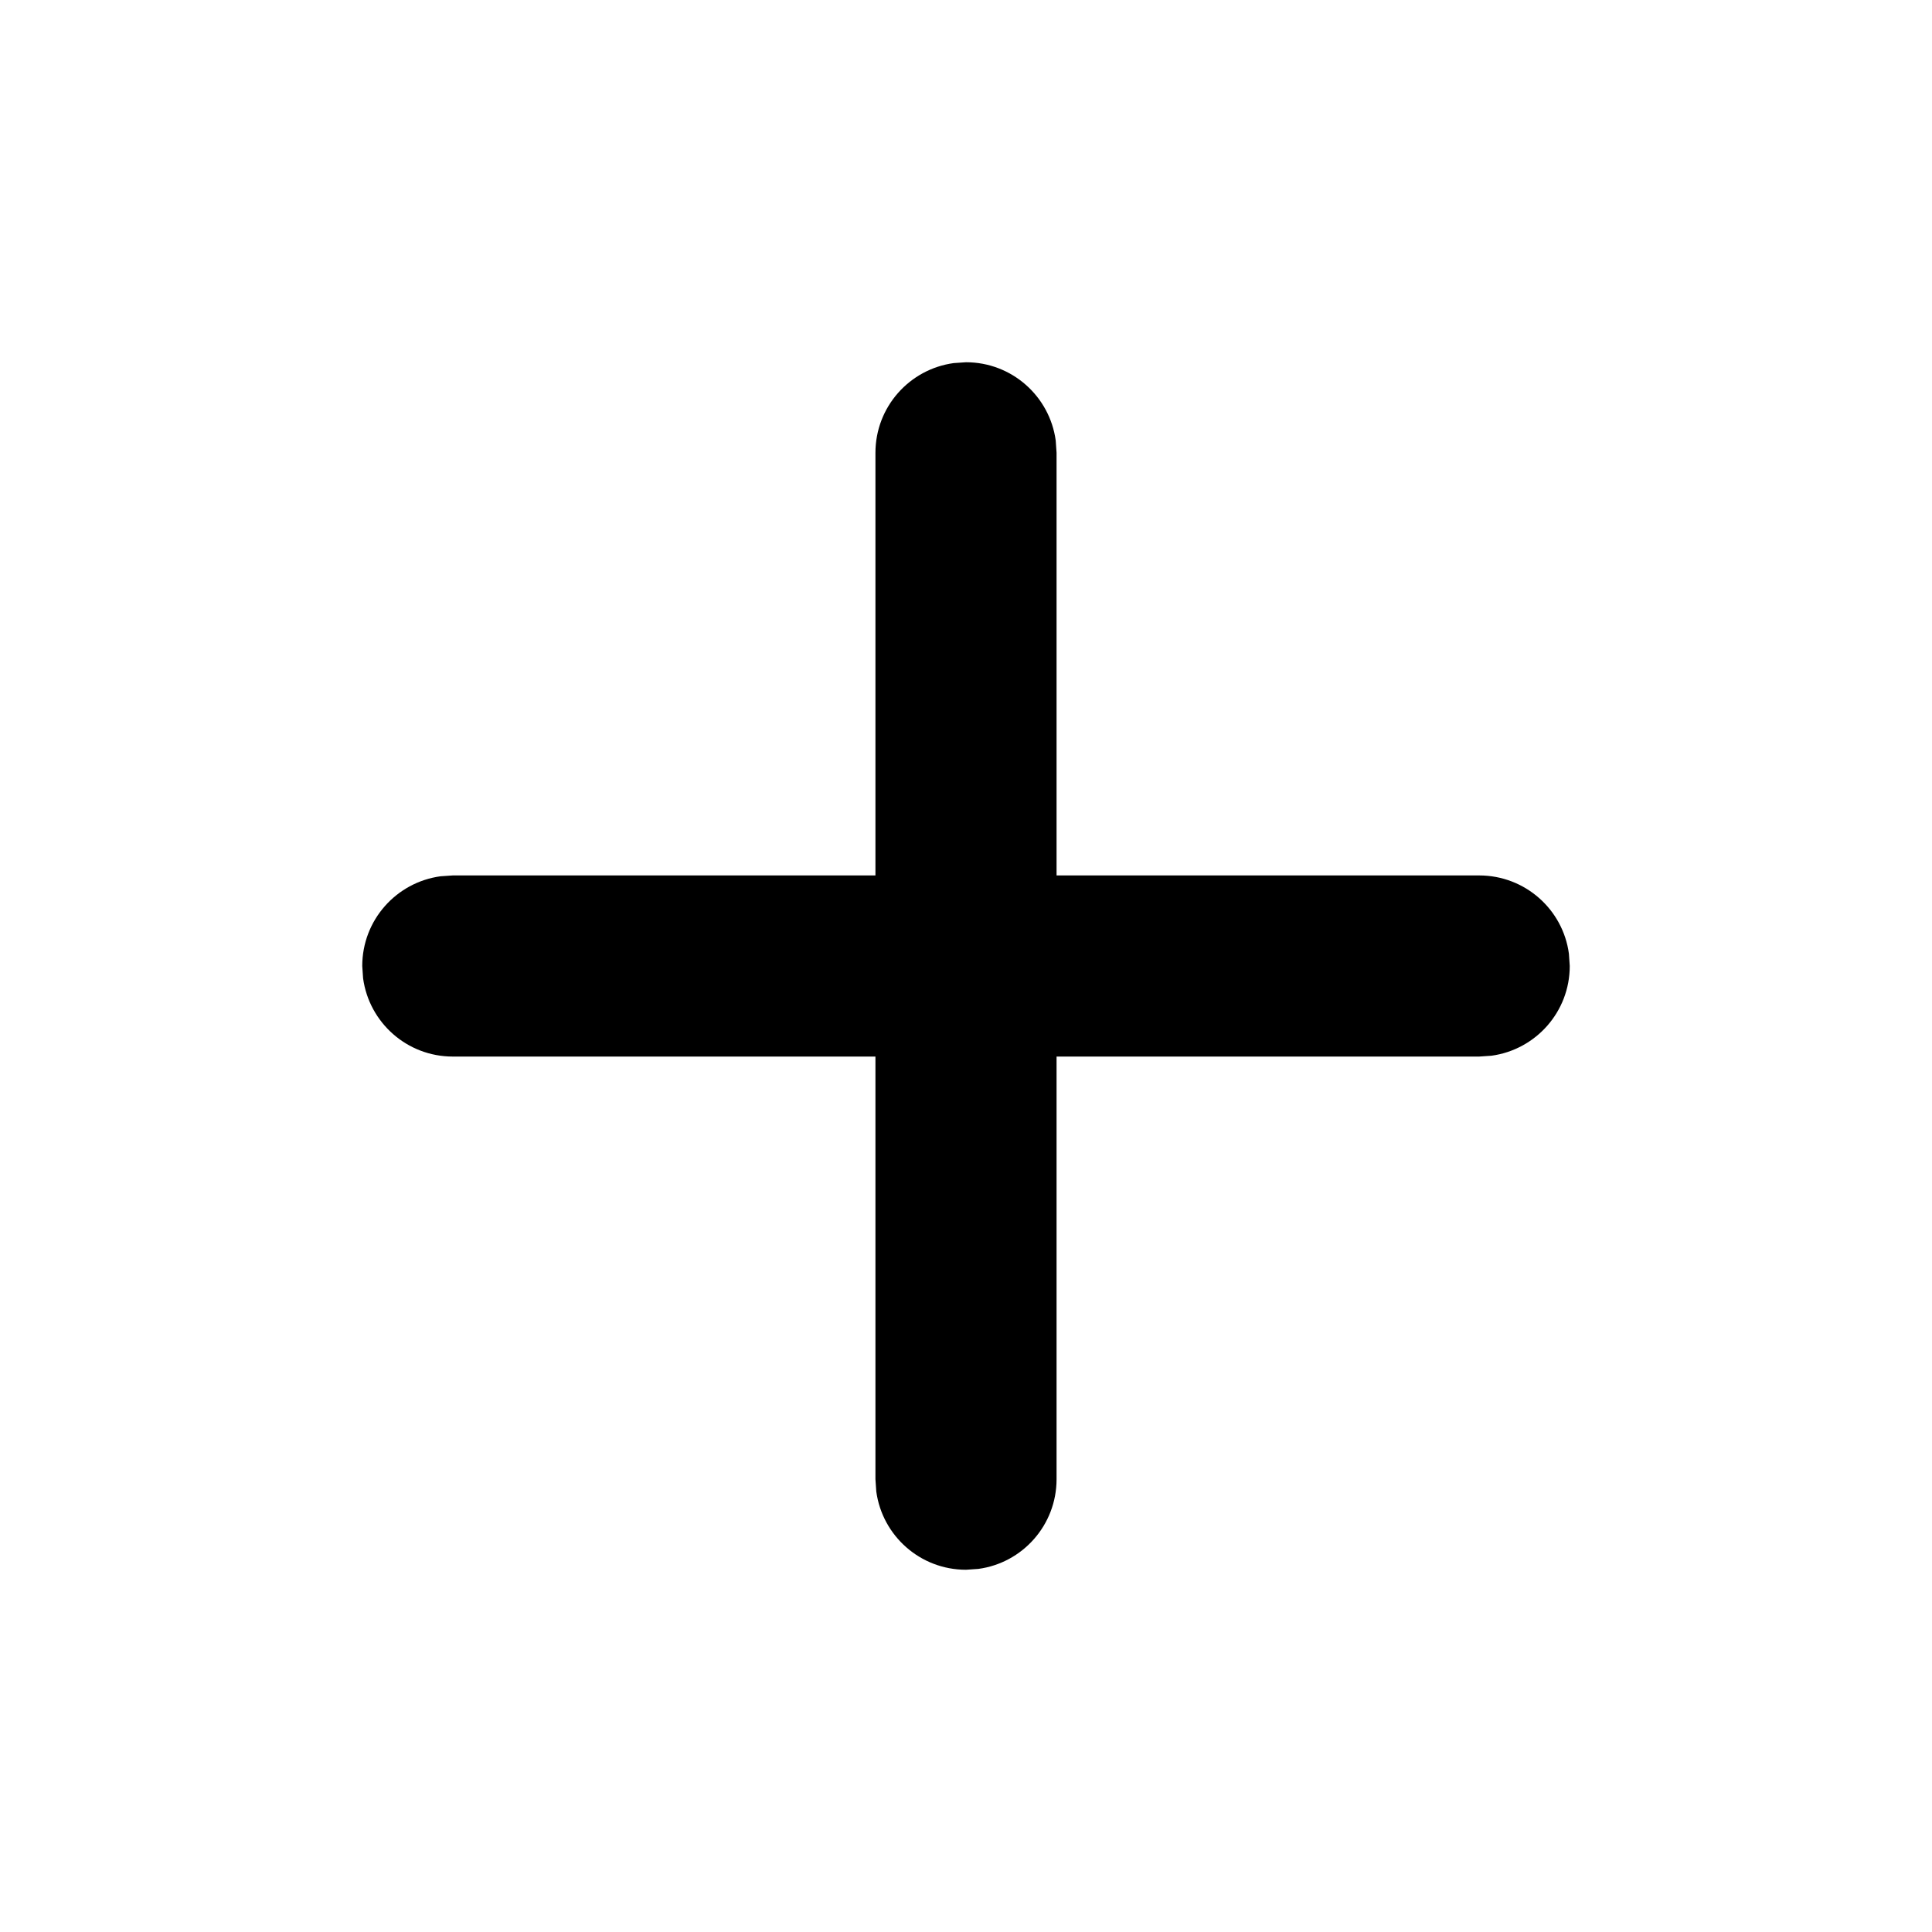
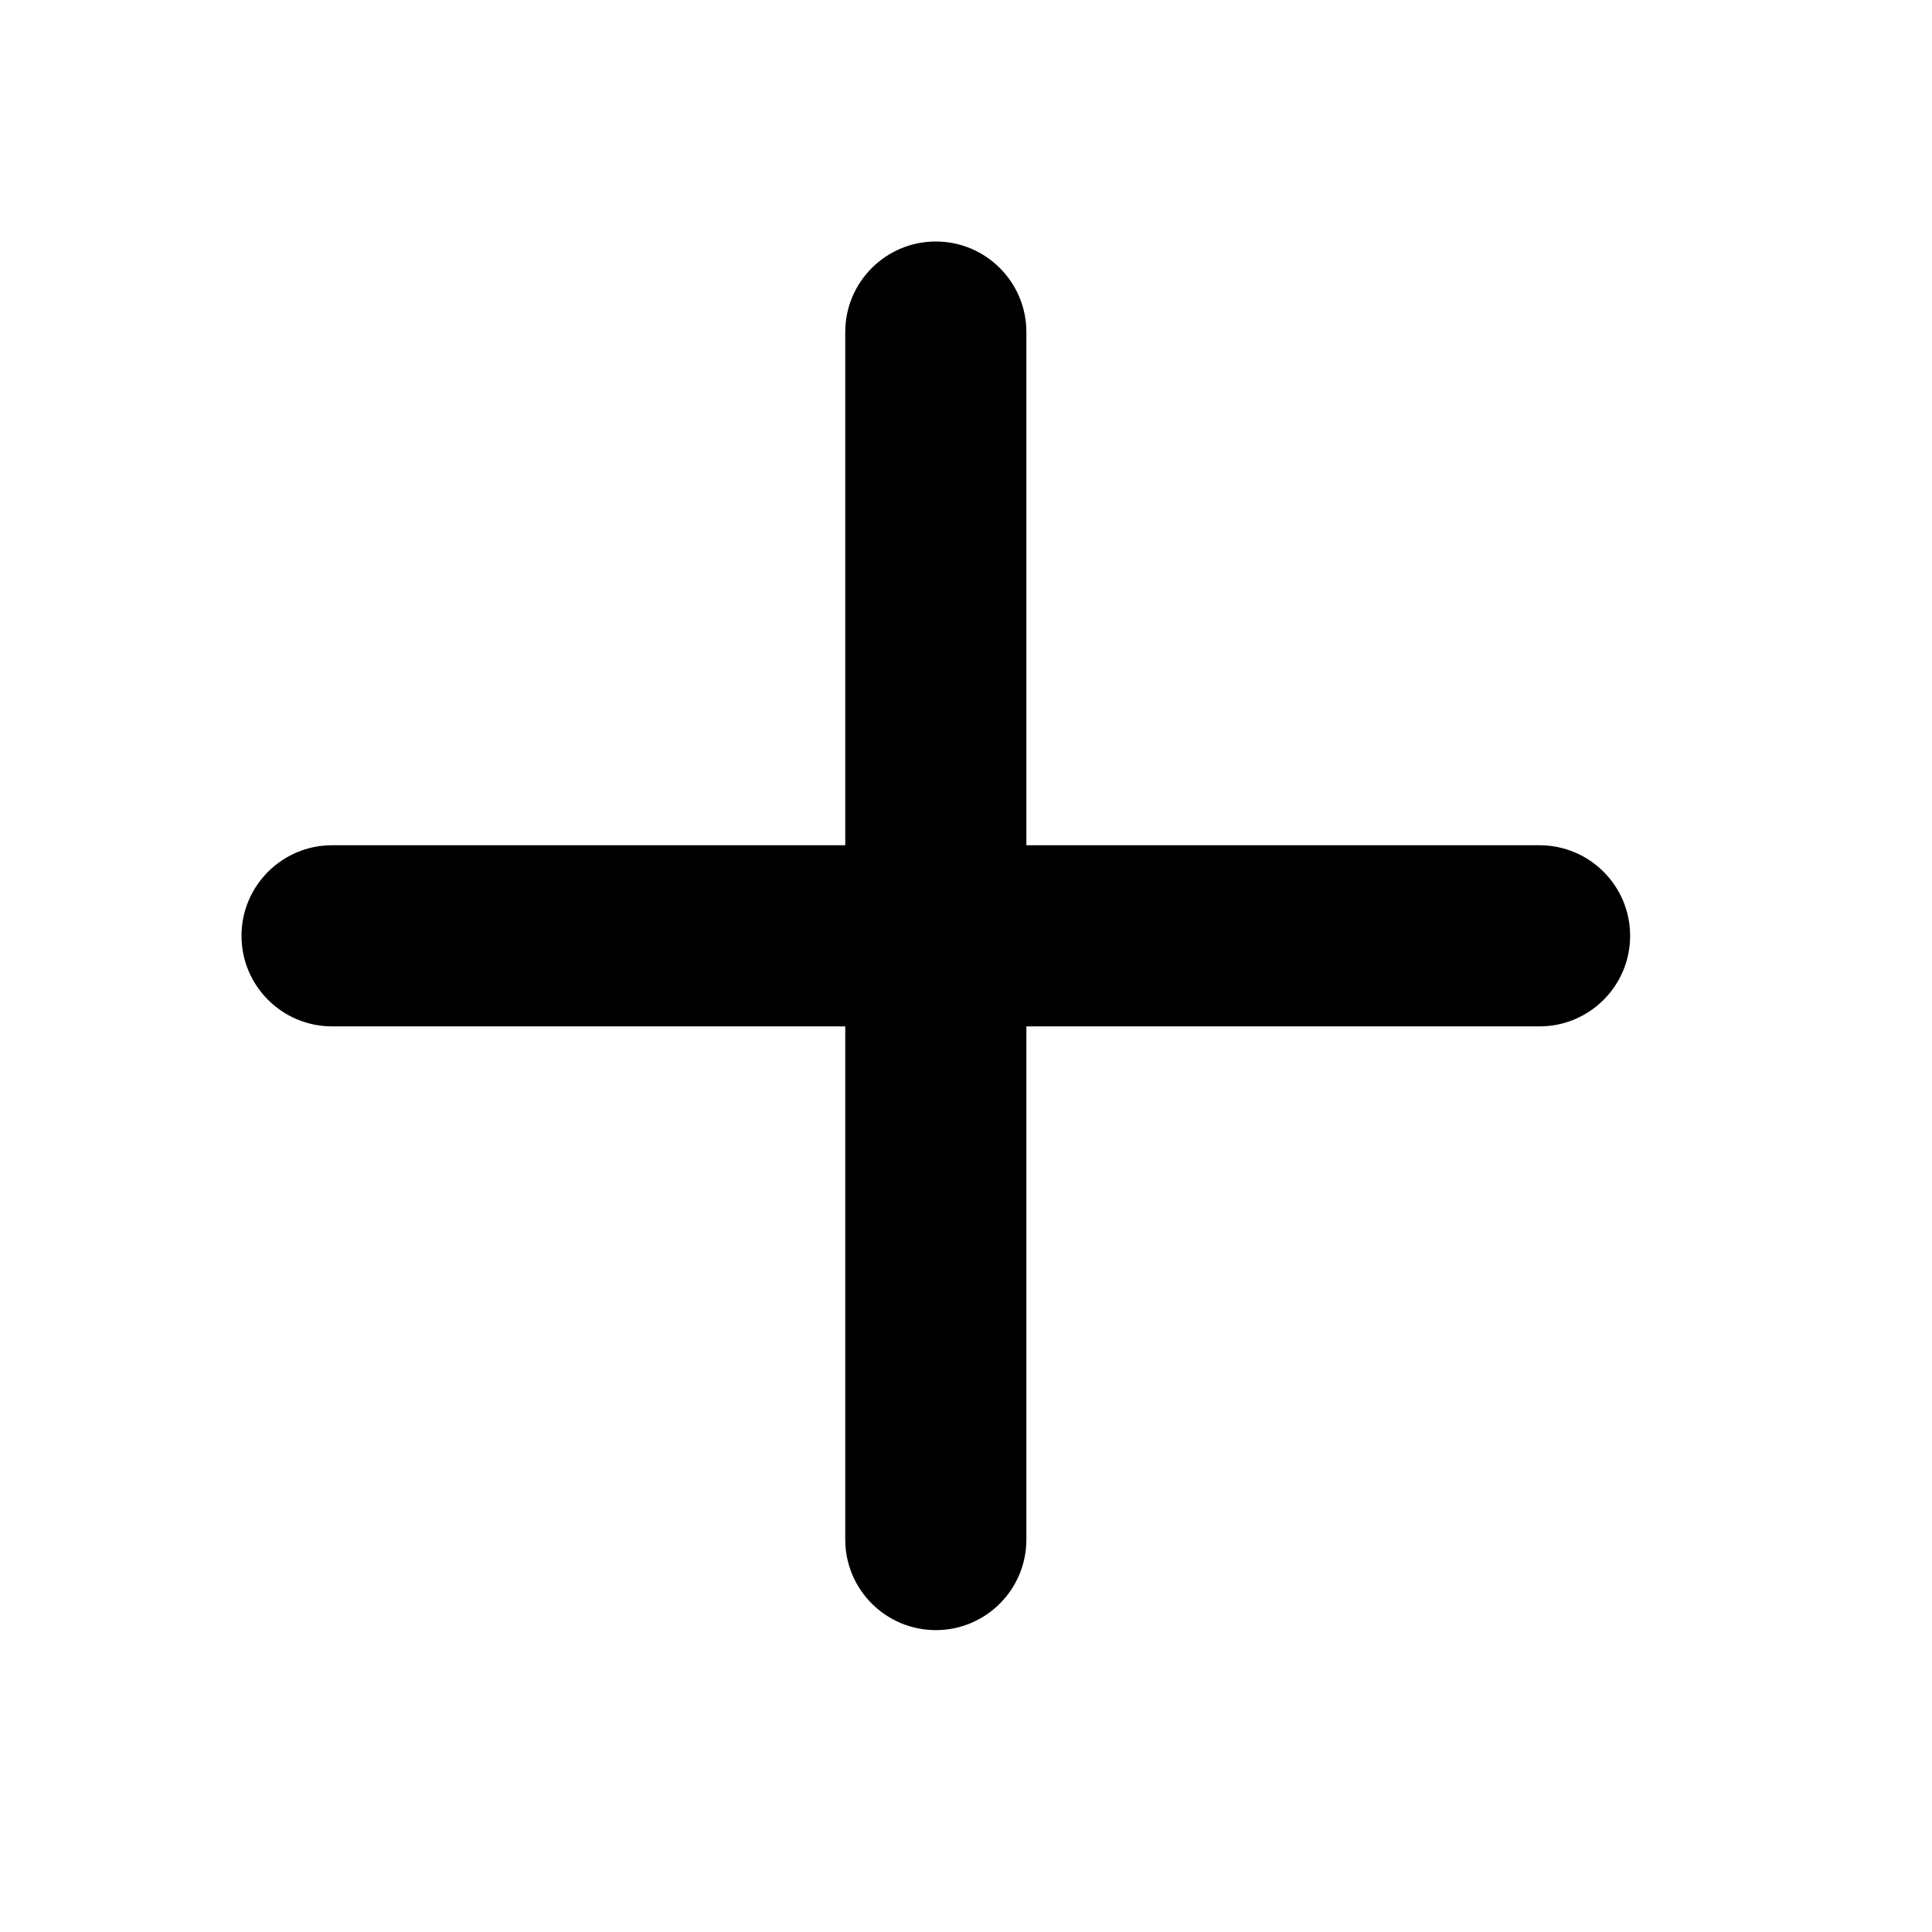
<svg xmlns="http://www.w3.org/2000/svg" viewBox="0 0 16 16" fill="none">
-   <path d="M7.898 3.007L8 3C8.38 3 8.693 3.282 8.743 3.648L8.75 3.75V7.25H12.25C12.63 7.25 12.944 7.532 12.993 7.898L13 8C13 8.38 12.718 8.693 12.352 8.743L12.25 8.75H8.75V12.25C8.75 12.63 8.468 12.944 8.102 12.993L8 13C7.62 13 7.307 12.718 7.257 12.352L7.25 12.25V8.75H3.75C3.37 8.75 3.057 8.468 3.007 8.102L3 8C3 7.62 3.282 7.307 3.648 7.257L3.75 7.25H7.25V3.75C7.25 3.37 7.532 3.057 7.898 3.007L8 3L7.898 3.007Z" fill="currentColor" />
+   <path d="M8.5 2.75C8.5 2.336 8.164 2 7.75 2C7.336 2 7 2.336 7 2.75V7H2.75C2.336 7 2 7.336 2 7.75C2 8.164 2.336 8.5 2.75 8.5H7V12.75C7 13.164 7.336 13.5 7.75 13.5C8.164 13.5 8.5 13.164 8.5 12.75V8.5H12.75C13.164 8.5 13.5 8.164 13.5 7.75C13.5 7.336 13.164 7 12.75 7H8.5V2.75Z" fill="currentColor" />
</svg>
